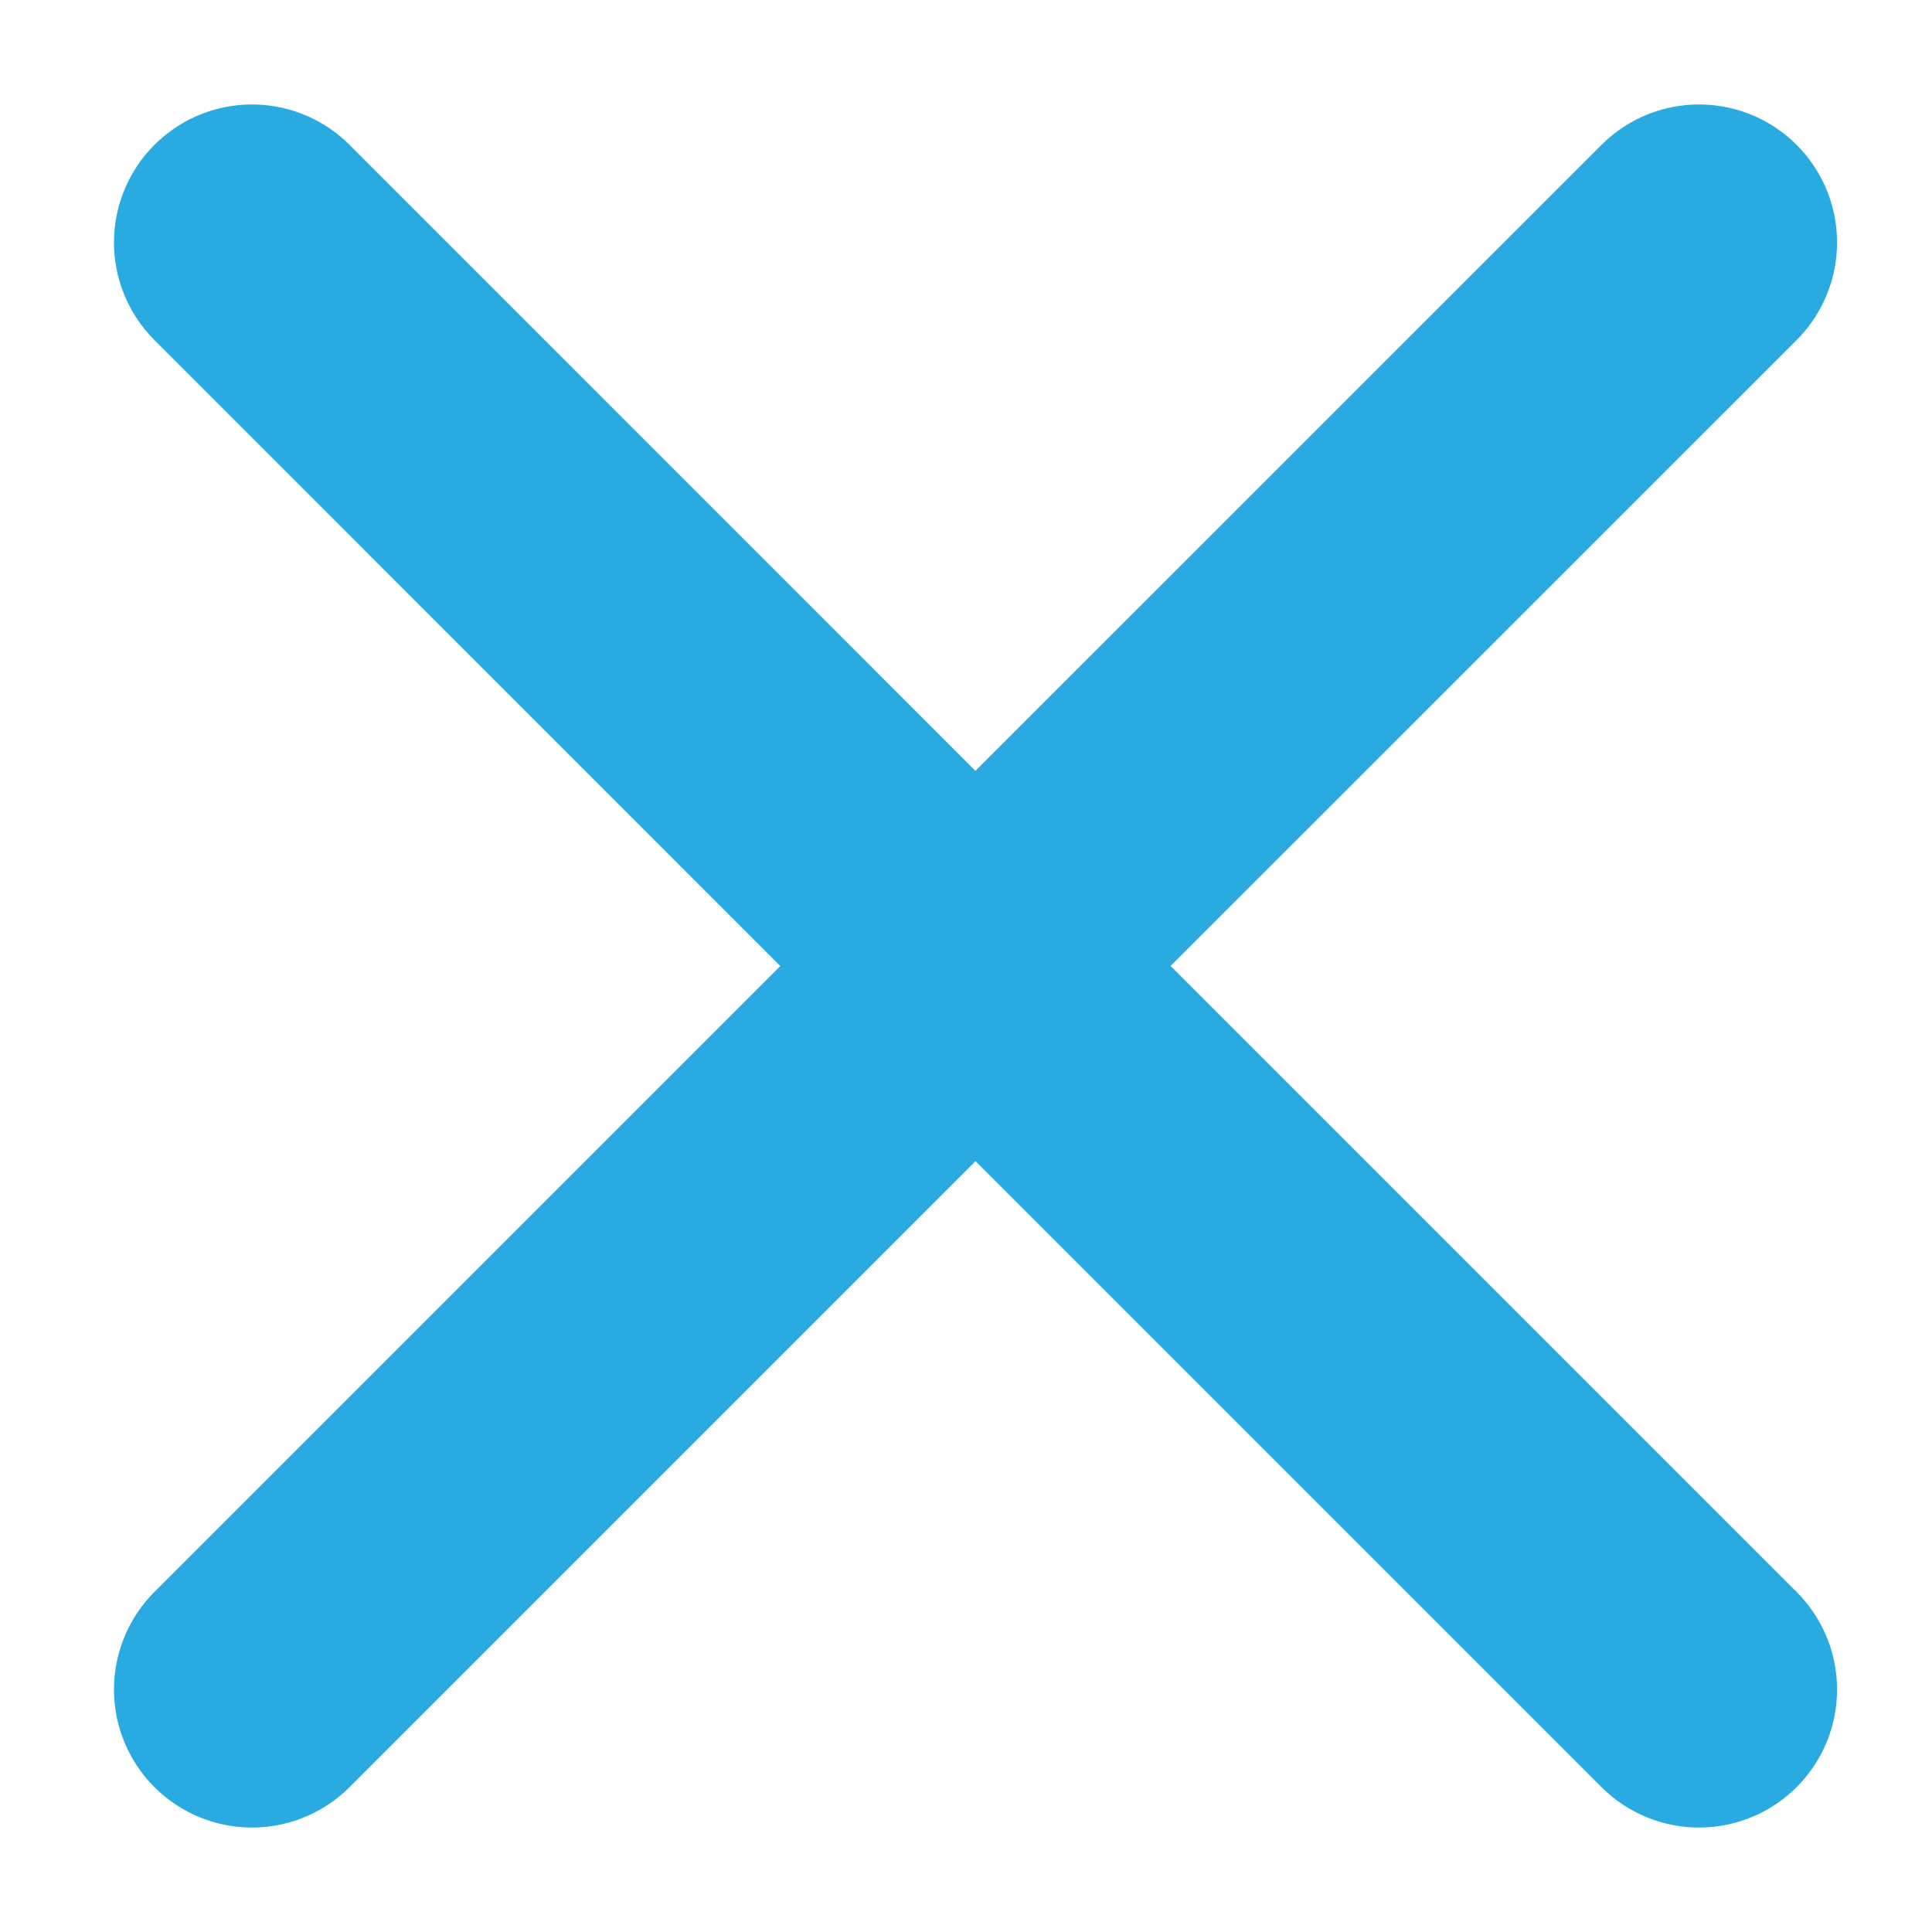
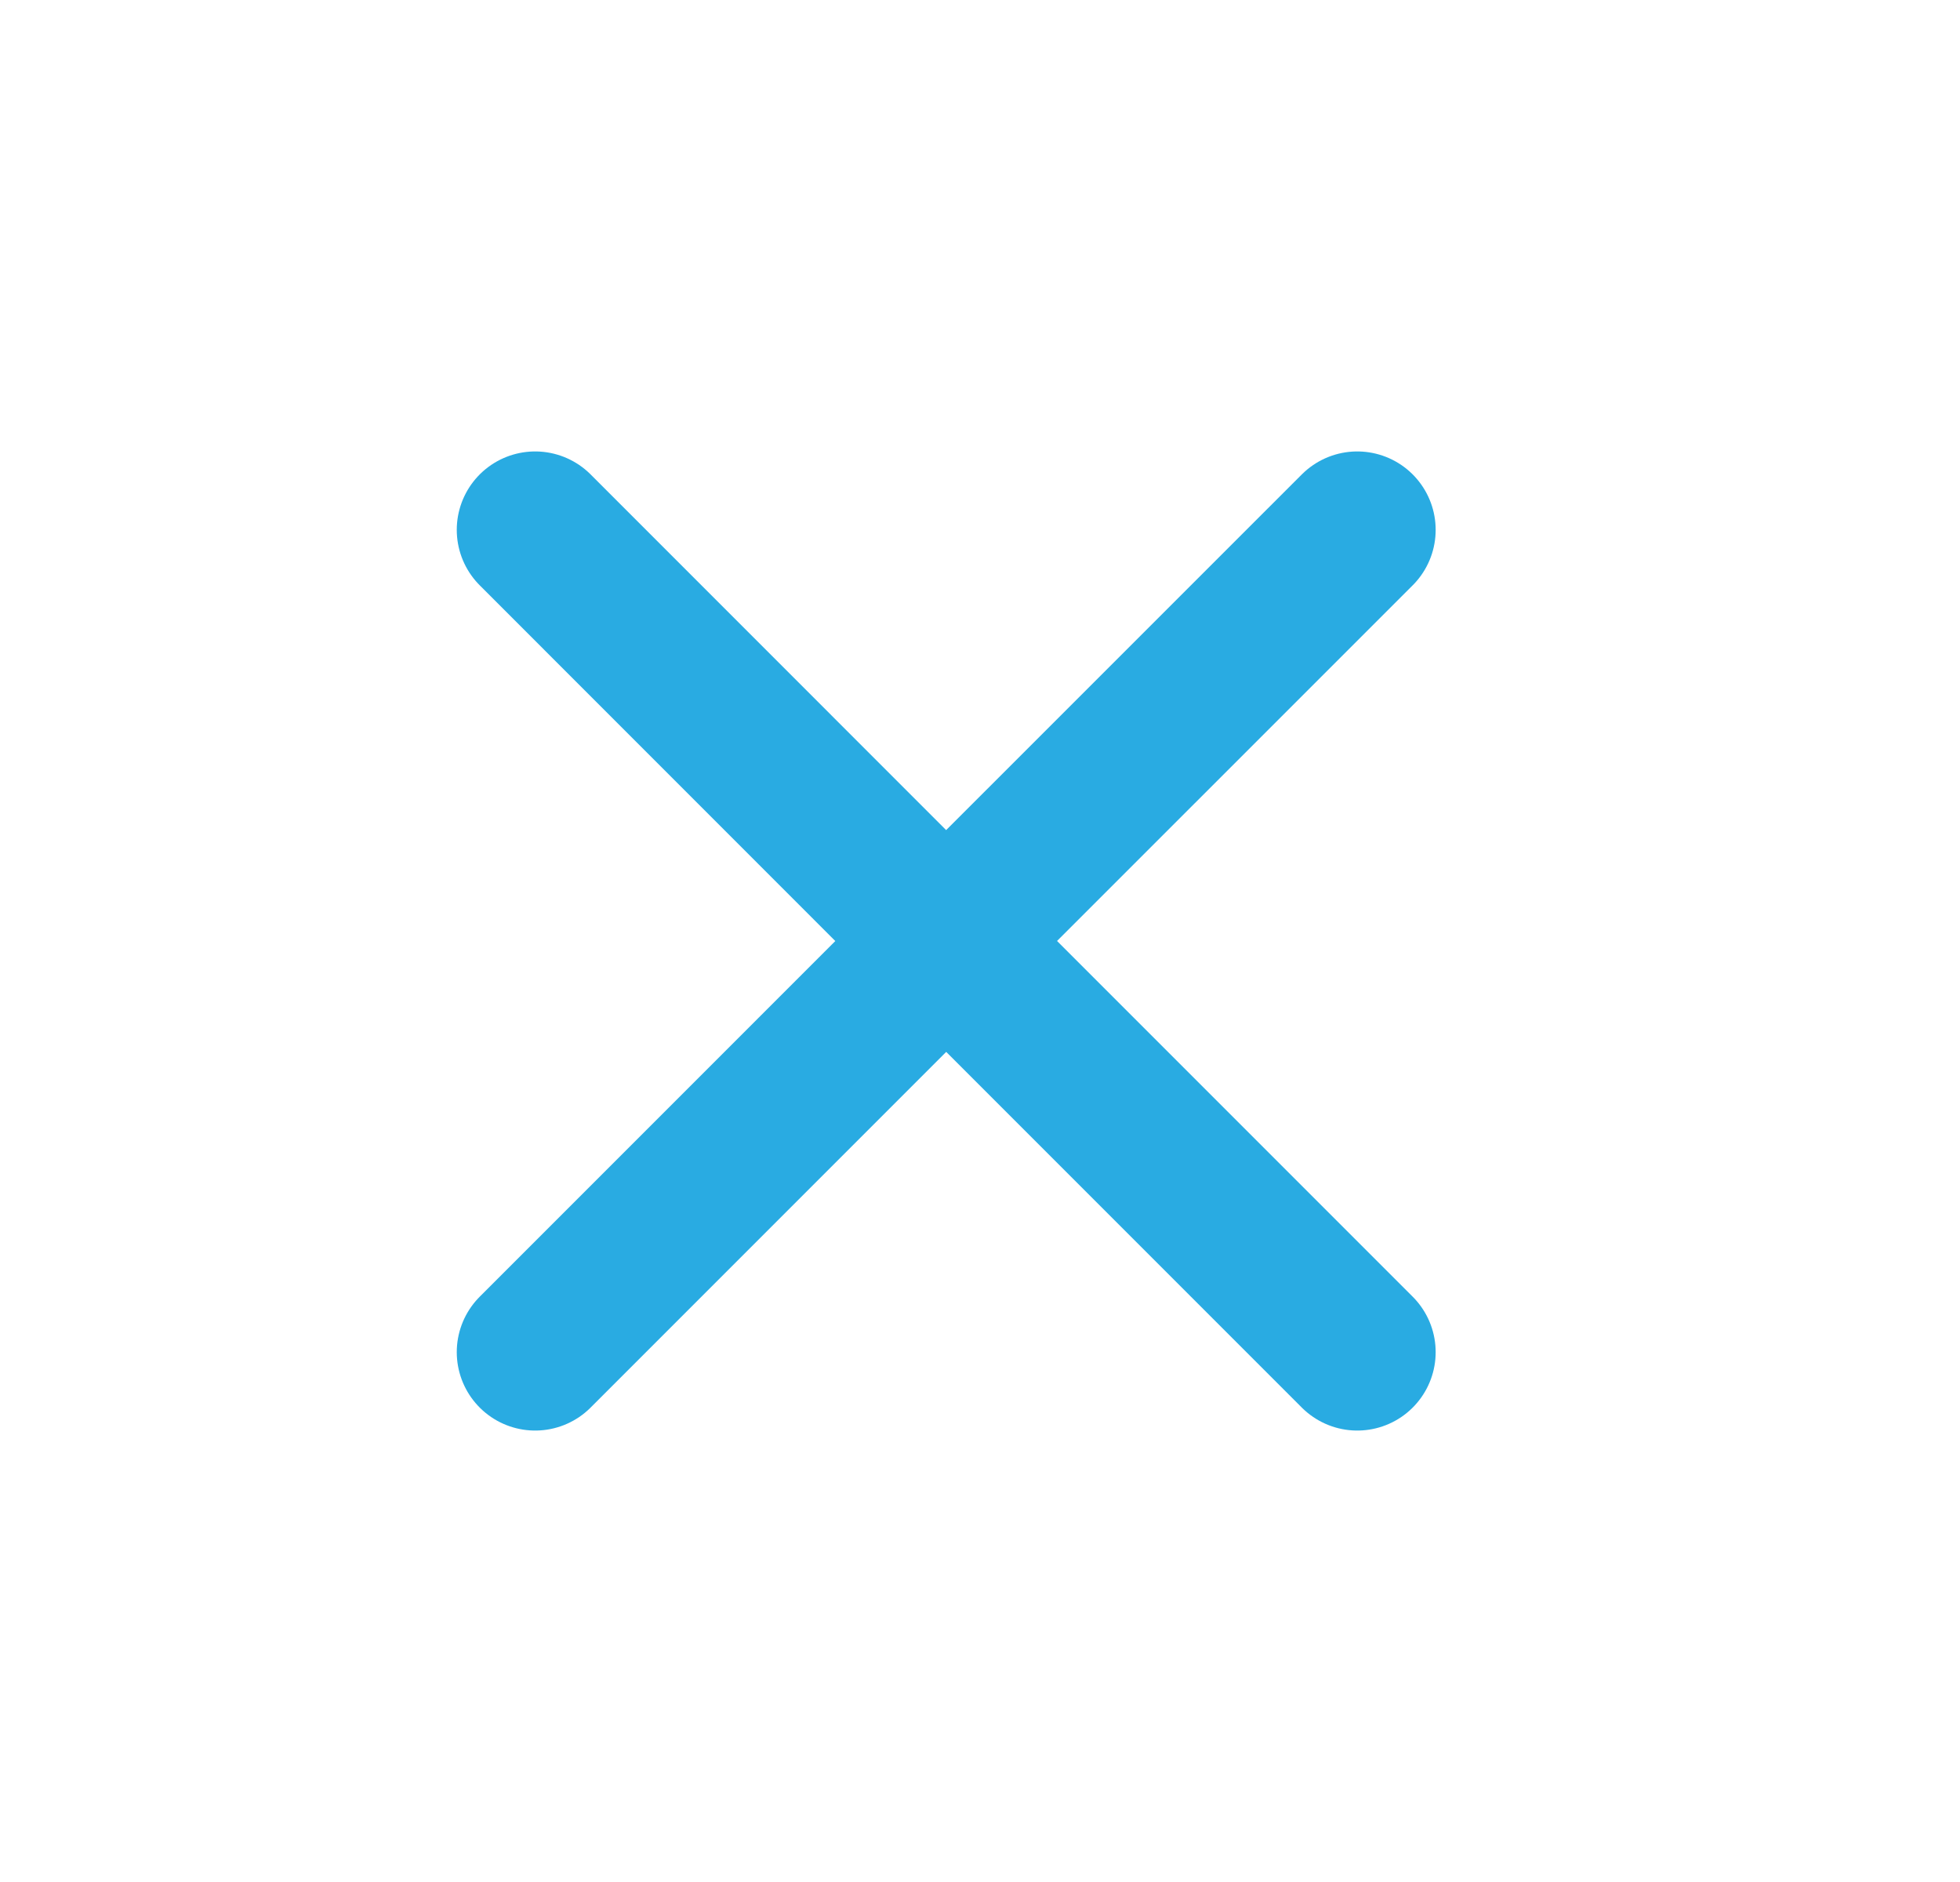
- <svg xmlns="http://www.w3.org/2000/svg" width="14" height="14" viewBox="0 0 14 14" fill="none">
-   <path d="M7.069 7L12.312 12.243M1.826 12.243L7.069 7L1.826 12.243ZM12.312 1.757L7.068 7L12.312 1.757ZM7.068 7L1.826 1.757L7.068 7Z" stroke="#29ABE2" stroke-width="2" stroke-linecap="round" stroke-linejoin="round" />
+ <svg xmlns="http://www.w3.org/2000/svg" width="25" height="24" viewBox="0 0 25 24" fill="none">
+   <path d="M12.069 12L17.312 17.243M6.826 17.243L12.069 12L6.826 17.243ZM17.312 6.757L12.068 12L17.312 6.757ZM12.068 12L6.826 6.757L12.068 12Z" stroke="#29ABE2" stroke-width="2" stroke-linecap="round" stroke-linejoin="round" />
</svg>
